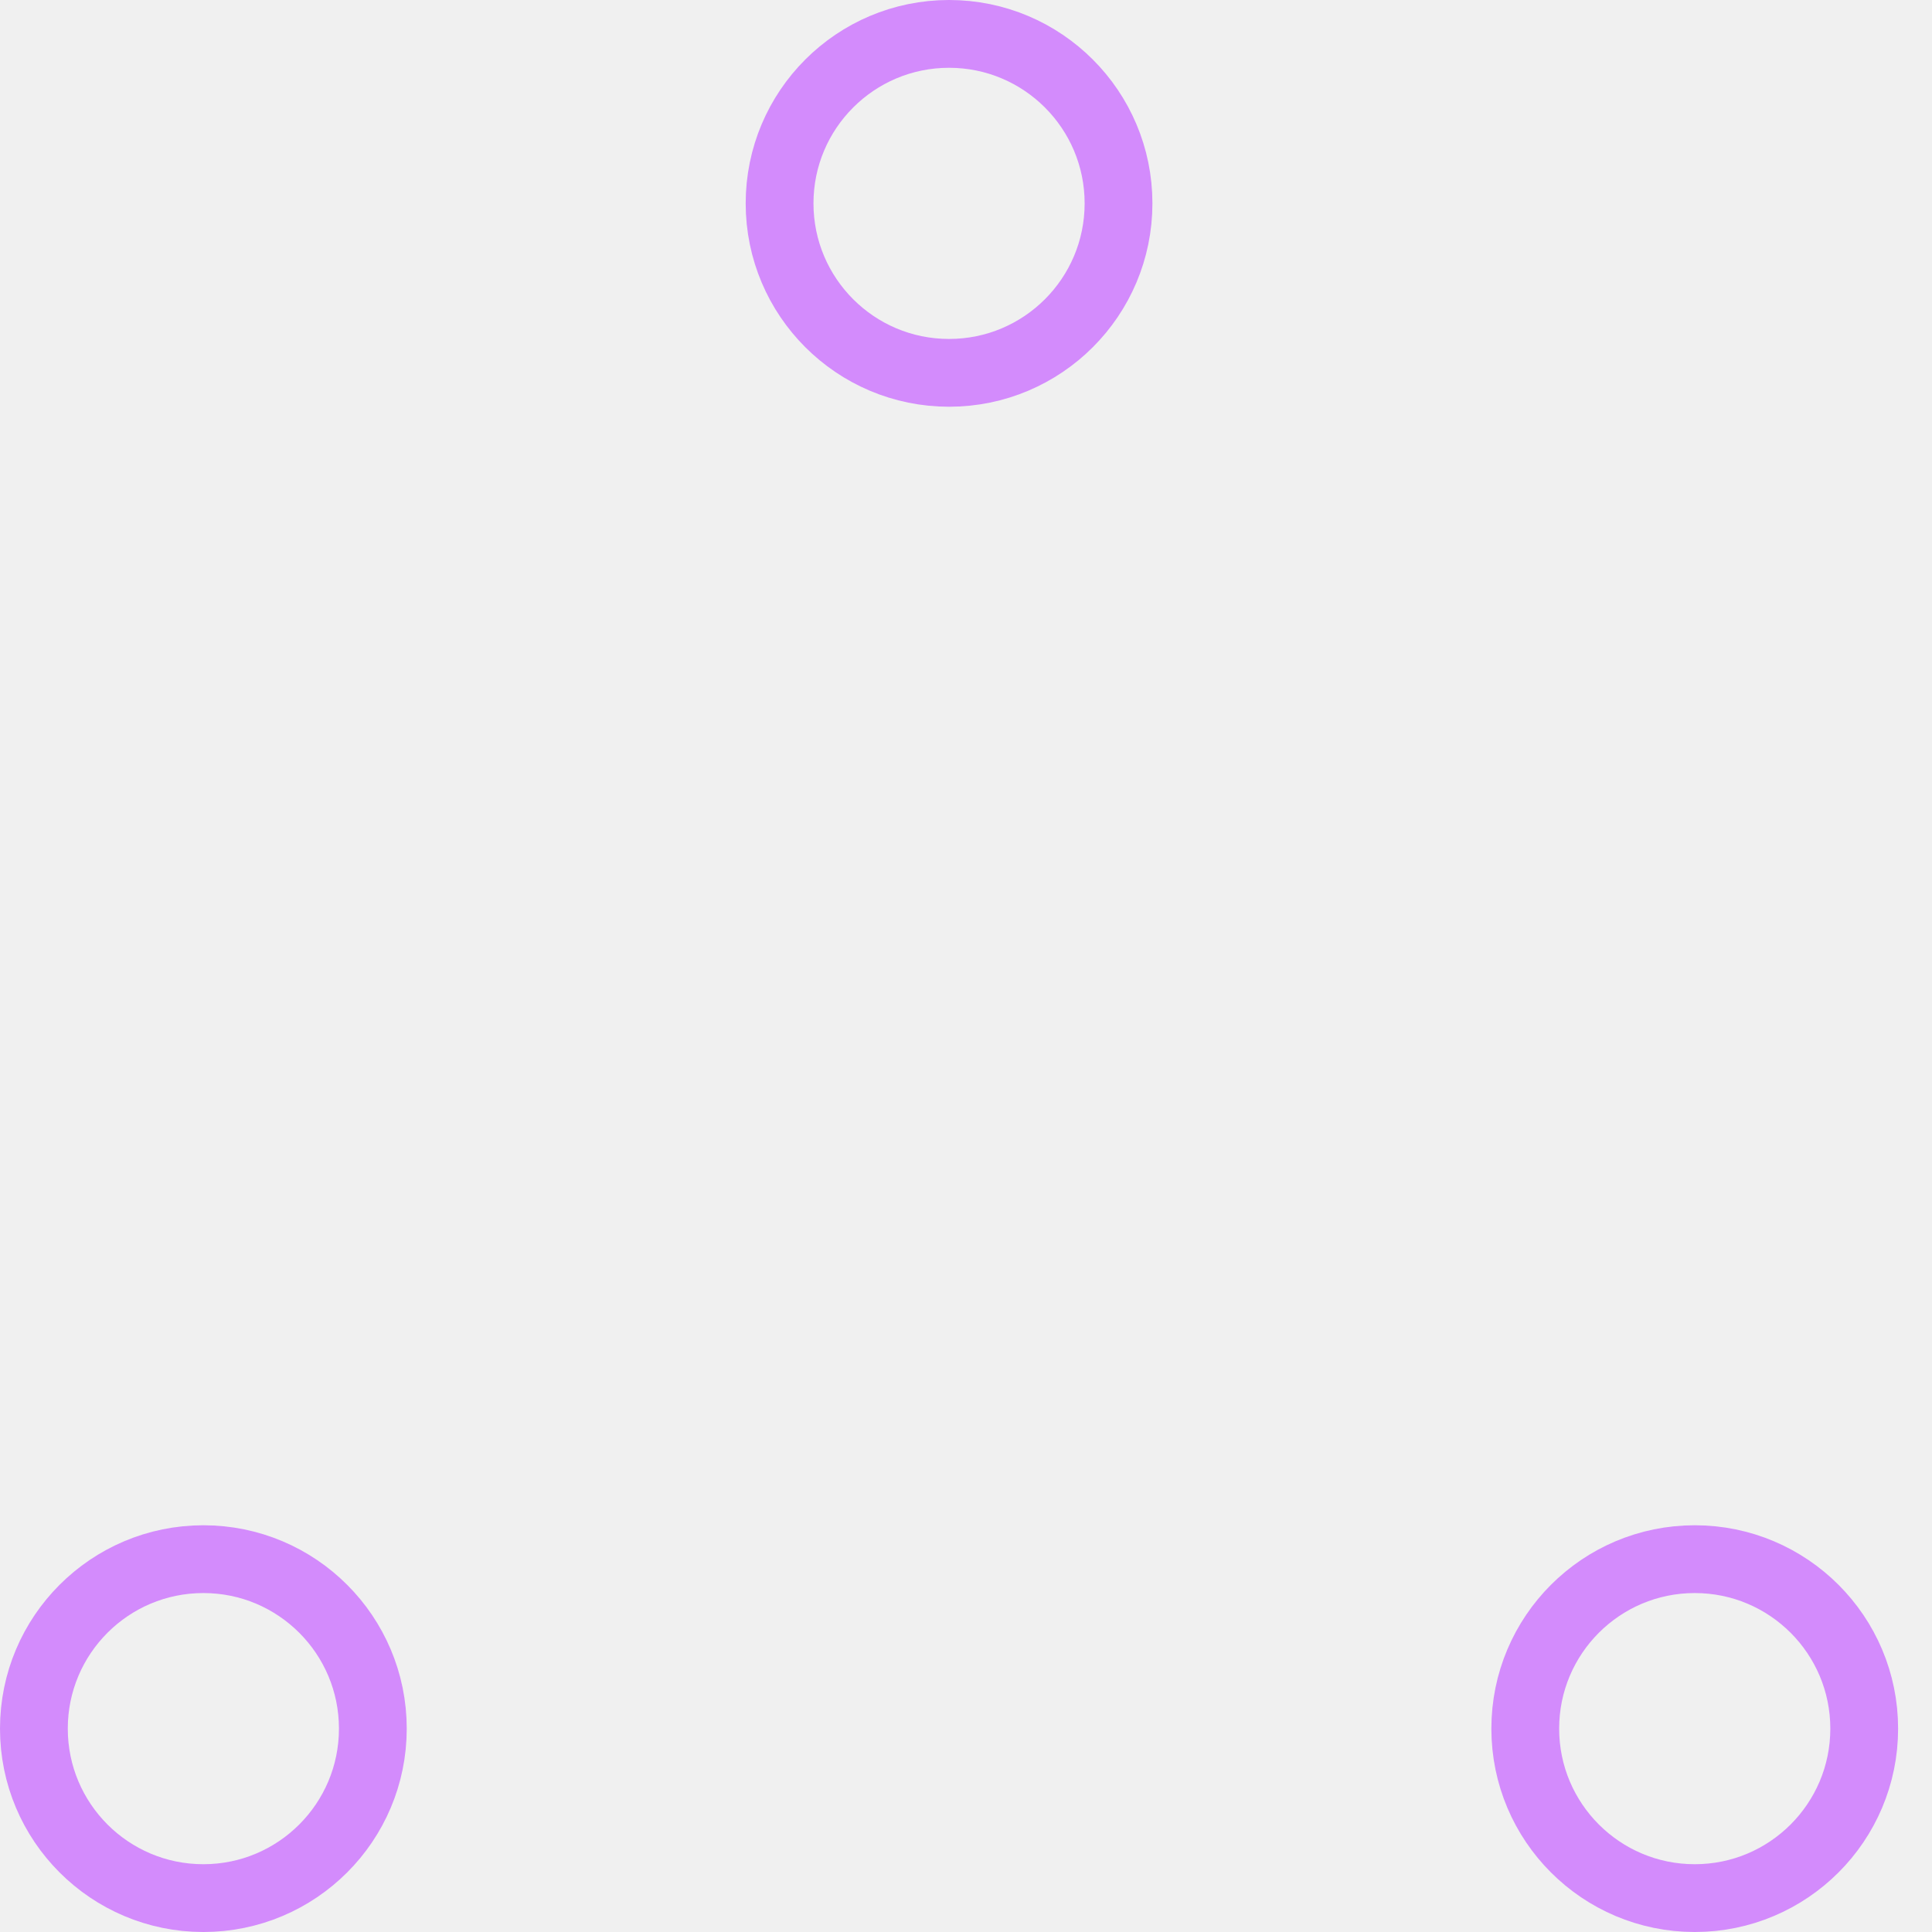
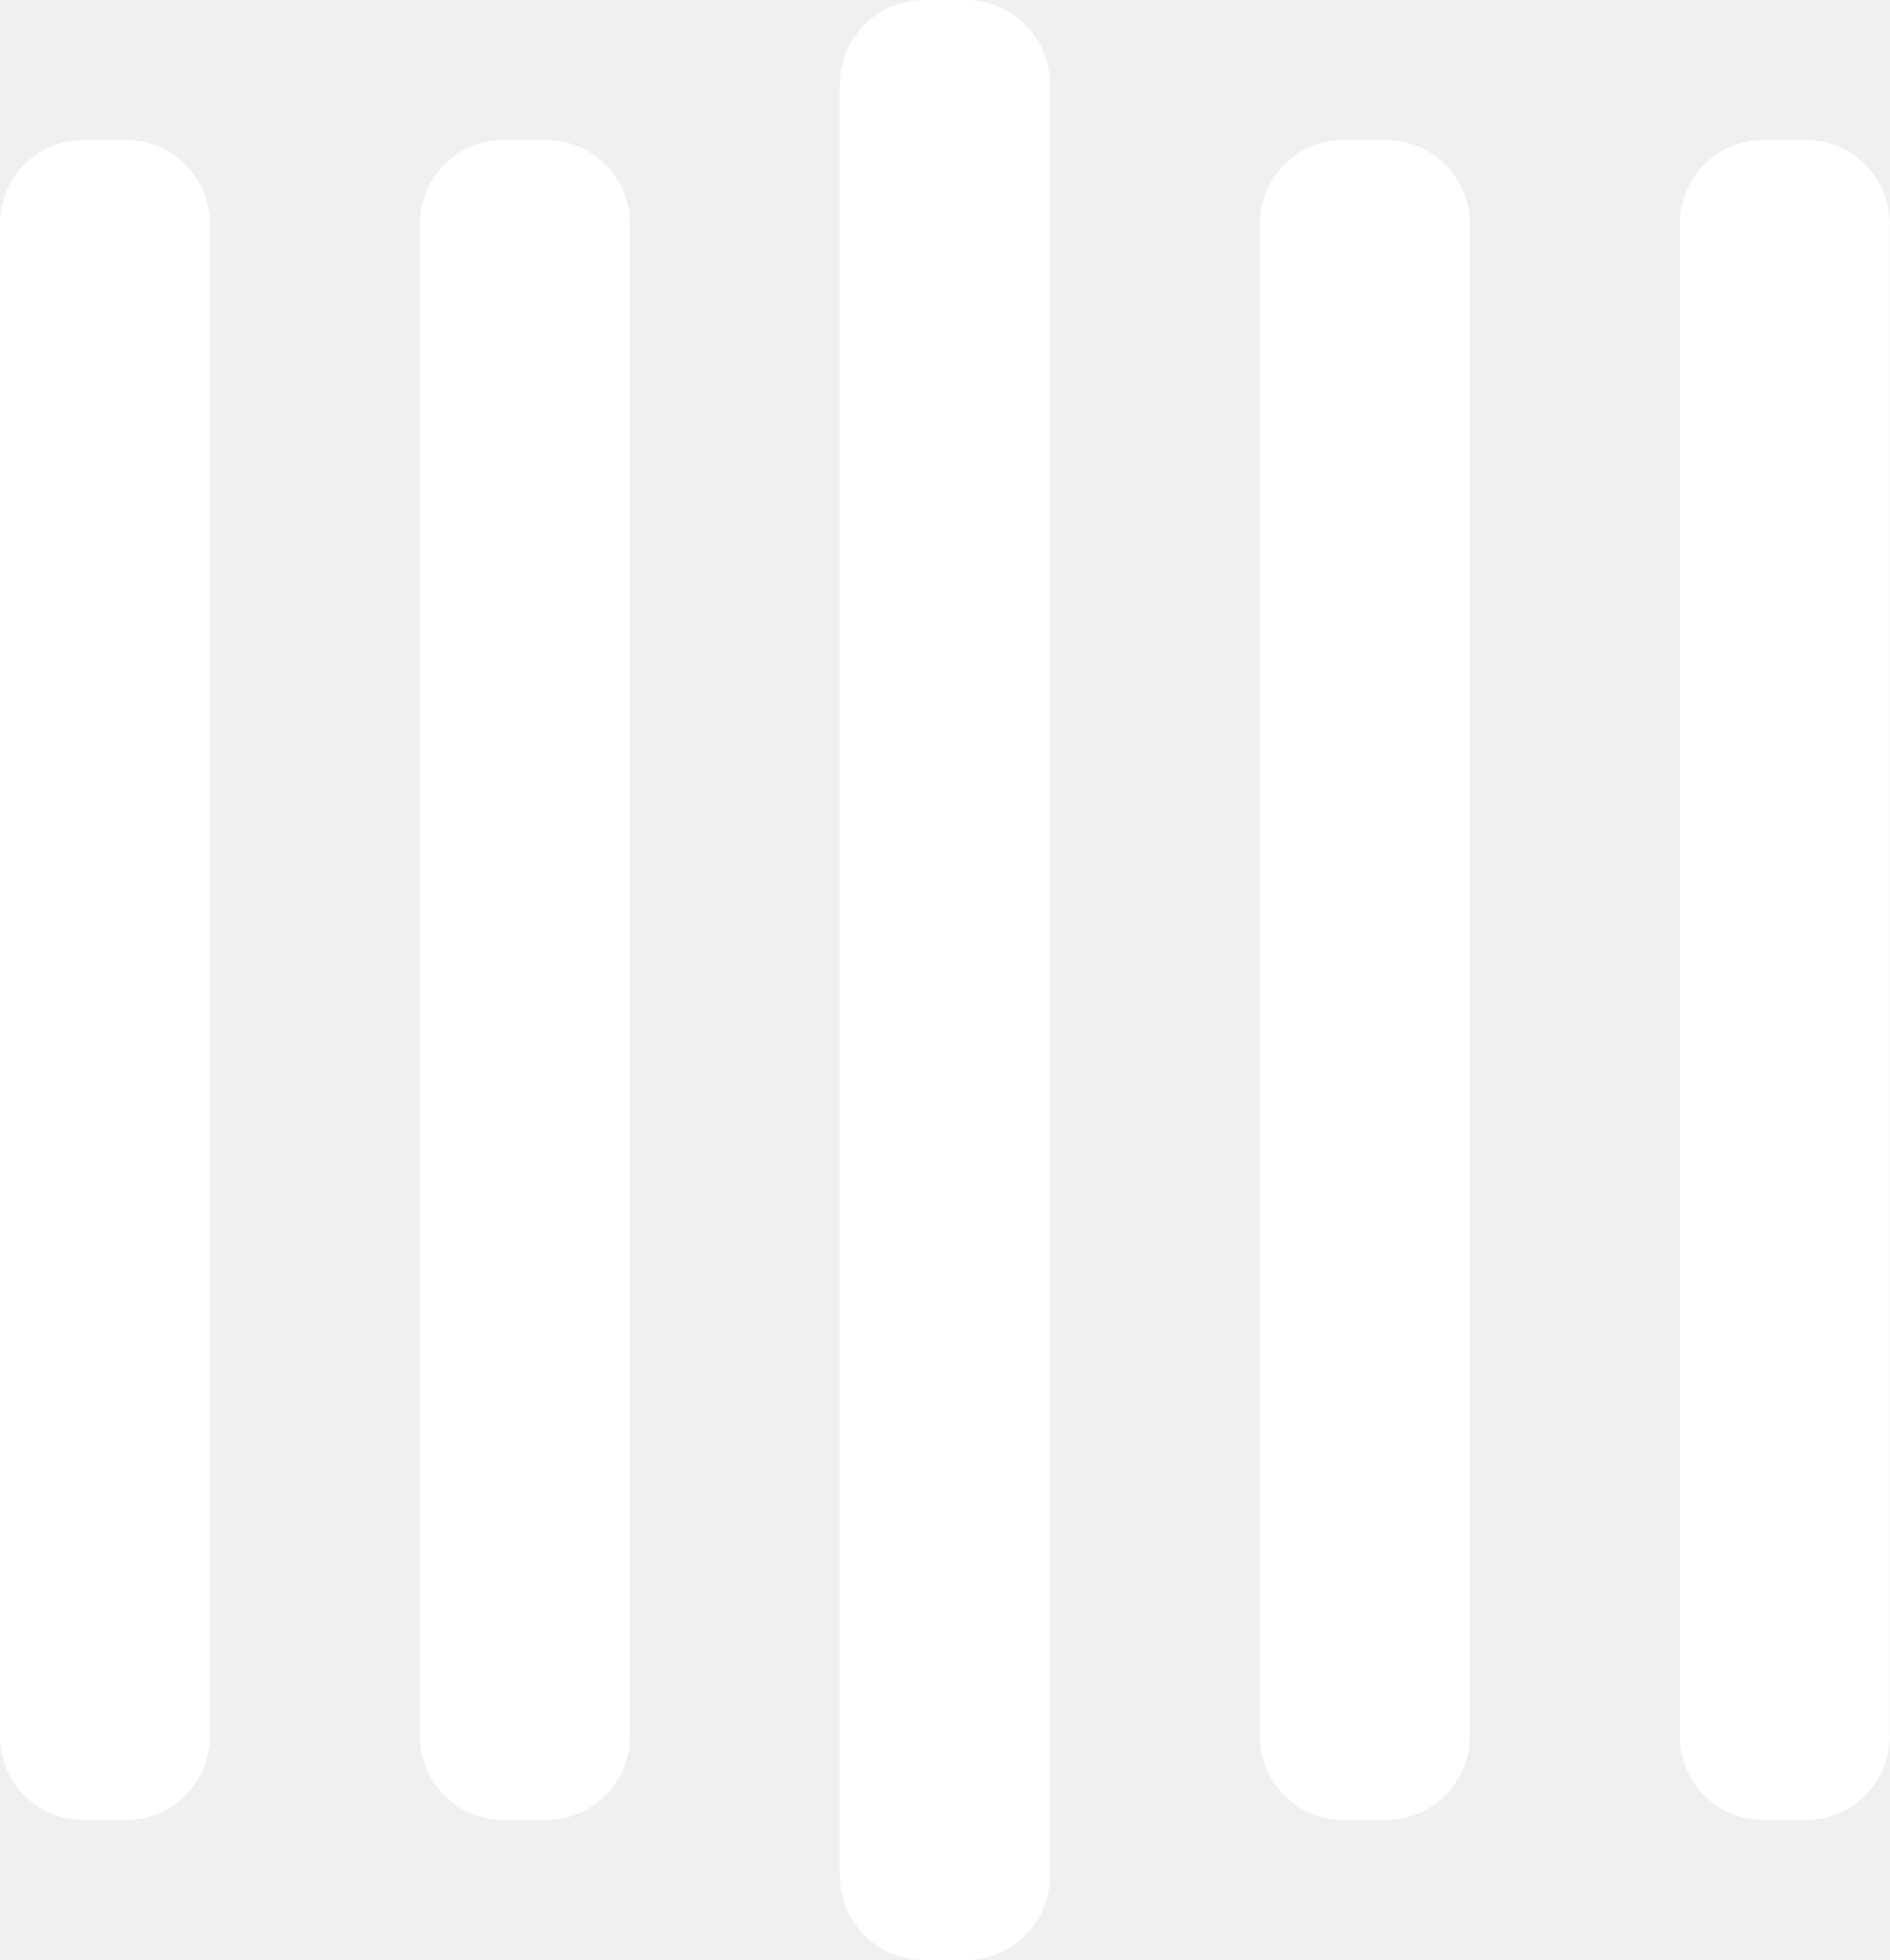
- <svg xmlns="http://www.w3.org/2000/svg" width="80" height="80" viewBox="0 0 57 57" stroke="#d38bfc">
-   <g fill="none" fill-rule="evenodd">
-     <g transform="translate(1 1)" stroke-width="2">
-       <circle cx="5" cy="50" r="5">
-         <animate attributeName="cy" begin="0s" dur="2.2s" values="50;5;50;50" calcMode="linear" repeatCount="indefinite" />
-         <animate attributeName="cx" begin="0s" dur="2.2s" values="5;27;49;5" calcMode="linear" repeatCount="indefinite" />
-       </circle>
-       <circle cx="27" cy="5" r="5">
-         <animate attributeName="cy" begin="0s" dur="2.2s" from="5" to="5" values="5;50;50;5" calcMode="linear" repeatCount="indefinite" />
-         <animate attributeName="cx" begin="0s" dur="2.2s" from="27" to="27" values="27;49;5;27" calcMode="linear" repeatCount="indefinite" />
-       </circle>
-       <circle cx="49" cy="50" r="5">
-         <animate attributeName="cy" begin="0s" dur="2.2s" values="50;50;5;50" calcMode="linear" repeatCount="indefinite" />
-         <animate attributeName="cx" from="49" to="49" begin="0s" dur="2.2s" values="49;5;27;49" calcMode="linear" repeatCount="indefinite" />
-       </circle>
-     </g>
-   </g>
+ <svg xmlns="http://www.w3.org/2000/svg" width="135" height="140" viewBox="0 0 135 140" fill="#fff">
+   <rect y="10" width="15" height="120" rx="6">
+     <animate attributeName="height" begin="0.5s" dur="1s" values="120;110;100;90;80;70;60;50;40;140;120" calcMode="linear" repeatCount="indefinite" />
+     <animate attributeName="y" begin="0.5s" dur="1s" values="10;15;20;25;30;35;40;45;50;0;10" calcMode="linear" repeatCount="indefinite" />
+   </rect>
+   <rect x="30" y="10" width="15" height="120" rx="6">
+     <animate attributeName="height" begin="0.25s" dur="1s" values="120;110;100;90;80;70;60;50;40;140;120" calcMode="linear" repeatCount="indefinite" />
+     <animate attributeName="y" begin="0.25s" dur="1s" values="10;15;20;25;30;35;40;45;50;0;10" calcMode="linear" repeatCount="indefinite" />
+   </rect>
+   <rect x="60" width="15" height="140" rx="6">
+     <animate attributeName="height" begin="0s" dur="1s" values="120;110;100;90;80;70;60;50;40;140;120" calcMode="linear" repeatCount="indefinite" />
+     <animate attributeName="y" begin="0s" dur="1s" values="10;15;20;25;30;35;40;45;50;0;10" calcMode="linear" repeatCount="indefinite" />
+   </rect>
+   <rect x="90" y="10" width="15" height="120" rx="6">
+     <animate attributeName="height" begin="0.25s" dur="1s" values="120;110;100;90;80;70;60;50;40;140;120" calcMode="linear" repeatCount="indefinite" />
+     <animate attributeName="y" begin="0.25s" dur="1s" values="10;15;20;25;30;35;40;45;50;0;10" calcMode="linear" repeatCount="indefinite" />
+   </rect>
+   <rect x="120" y="10" width="15" height="120" rx="6">
+     <animate attributeName="height" begin="0.5s" dur="1s" values="120;110;100;90;80;70;60;50;40;140;120" calcMode="linear" repeatCount="indefinite" />
+     <animate attributeName="y" begin="0.5s" dur="1s" values="10;15;20;25;30;35;40;45;50;0;10" calcMode="linear" repeatCount="indefinite" />
+   </rect>
</svg>
